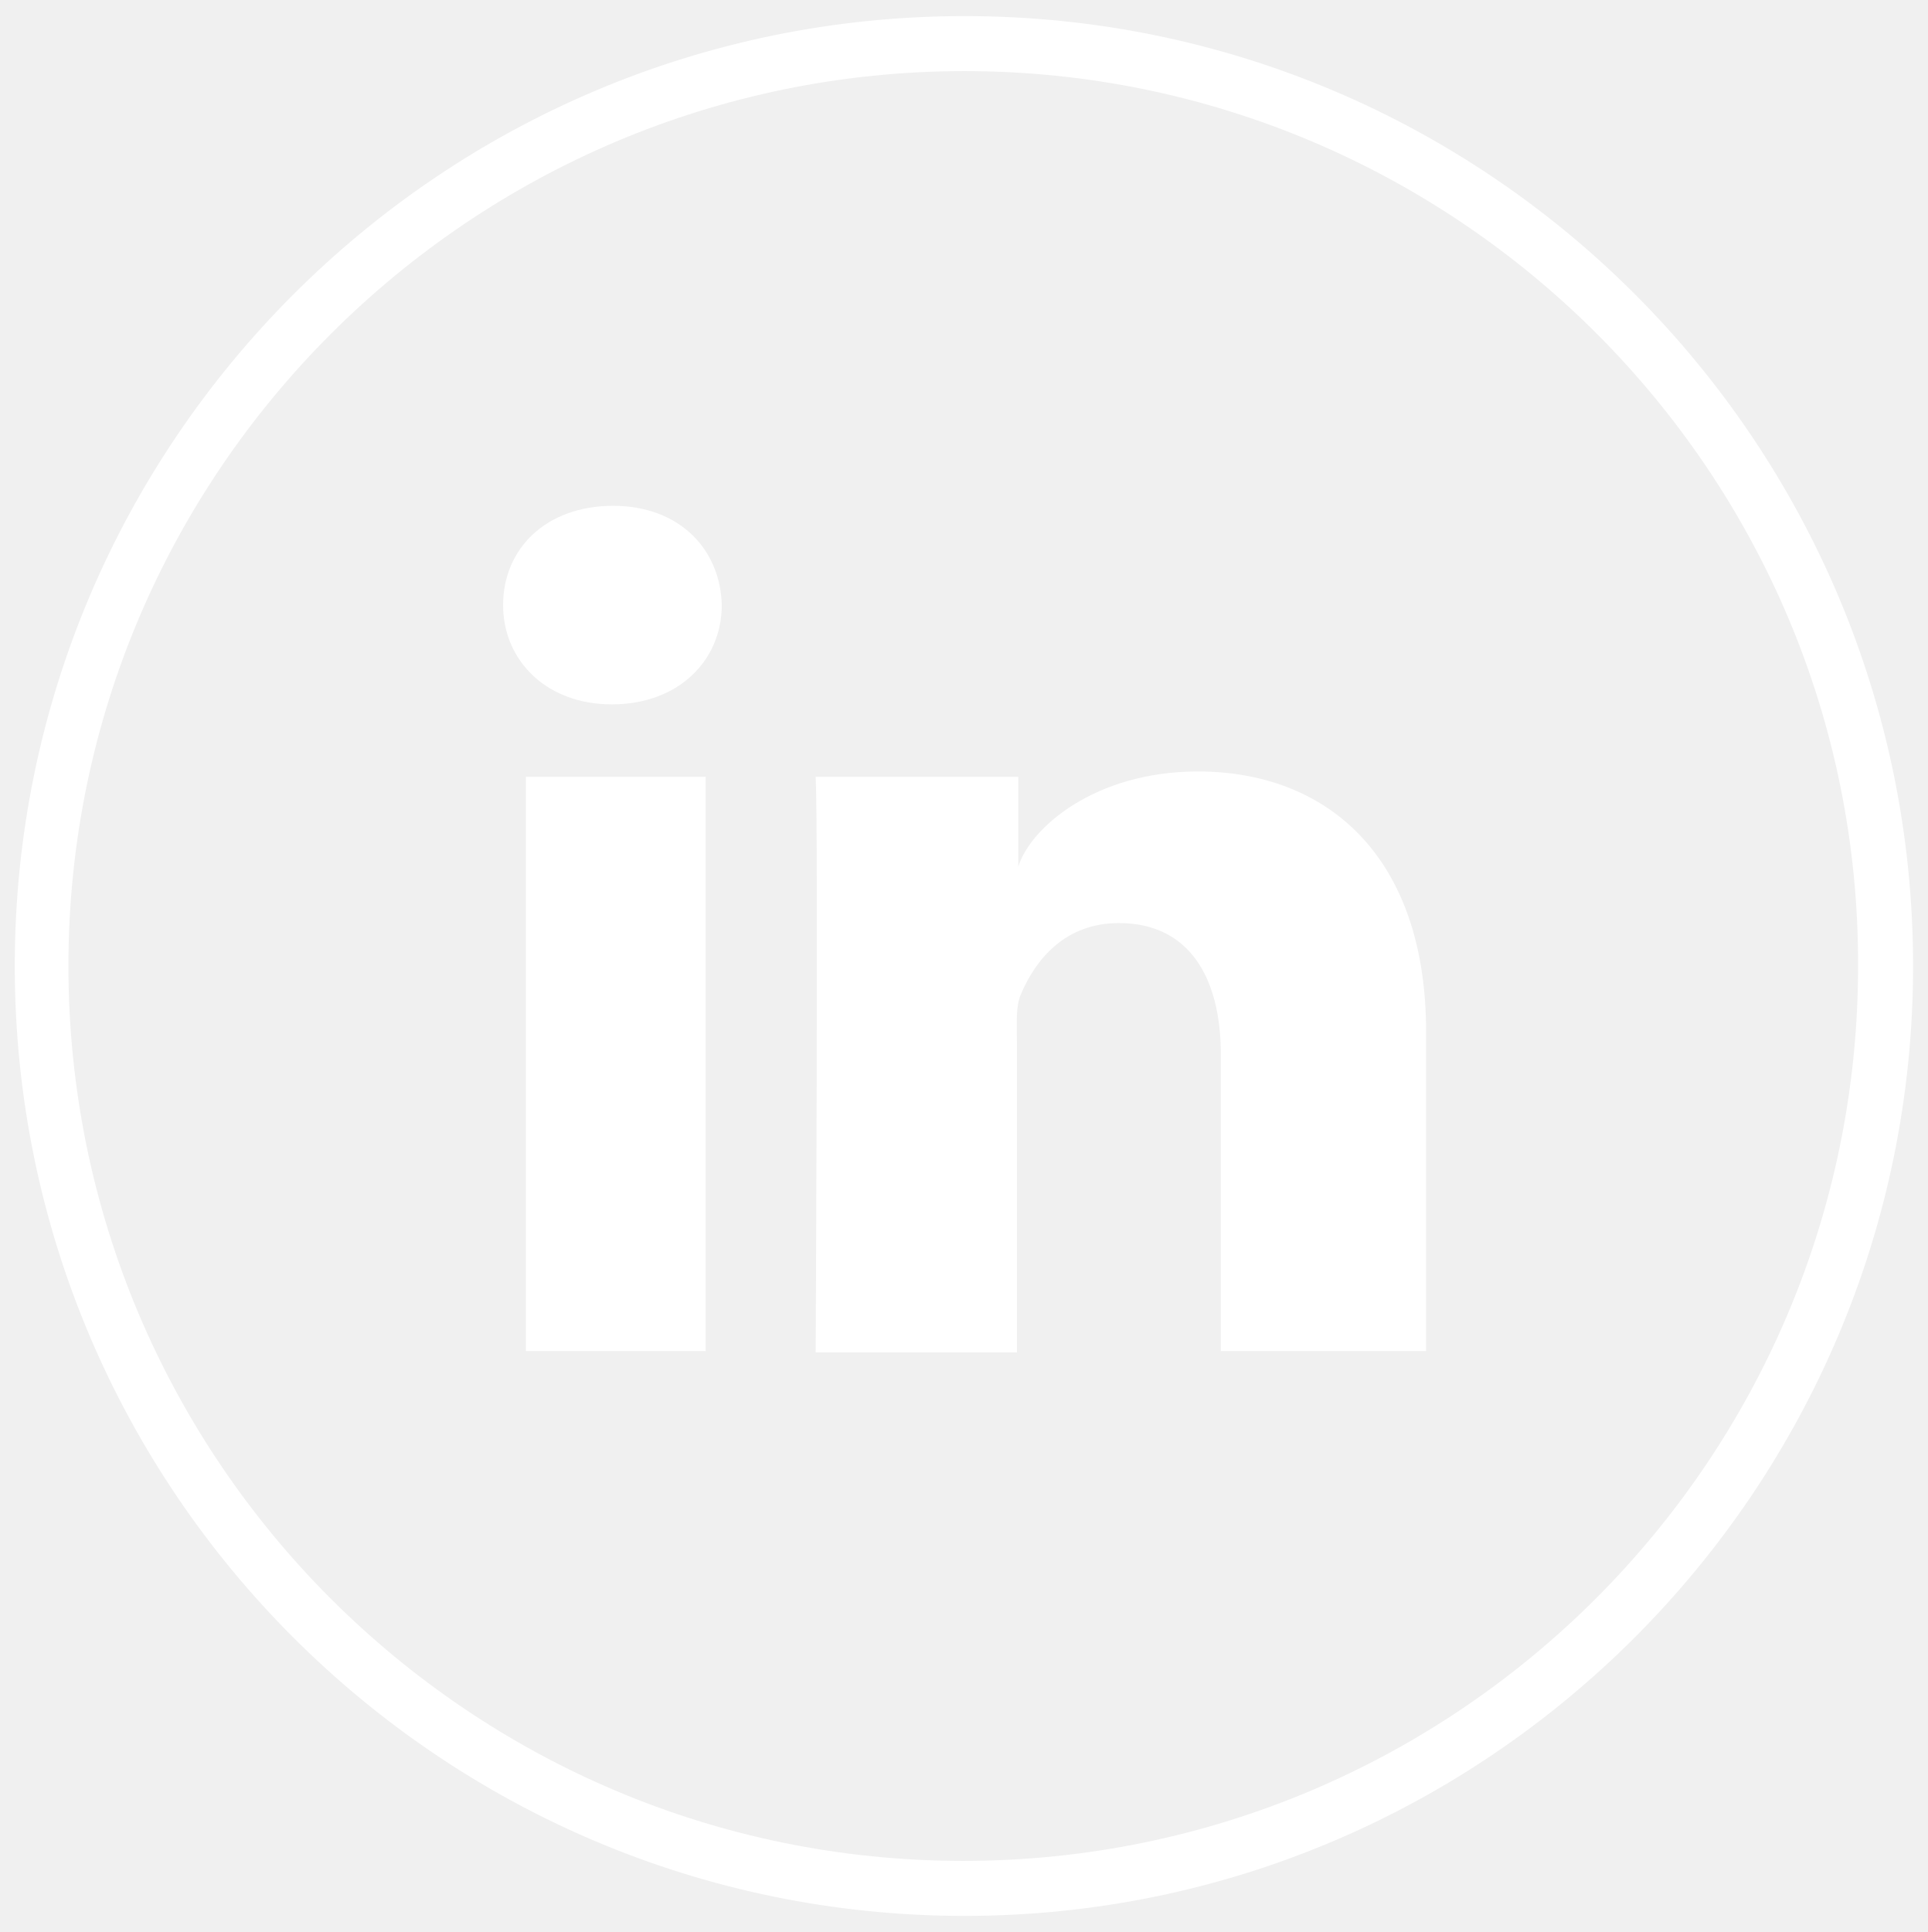
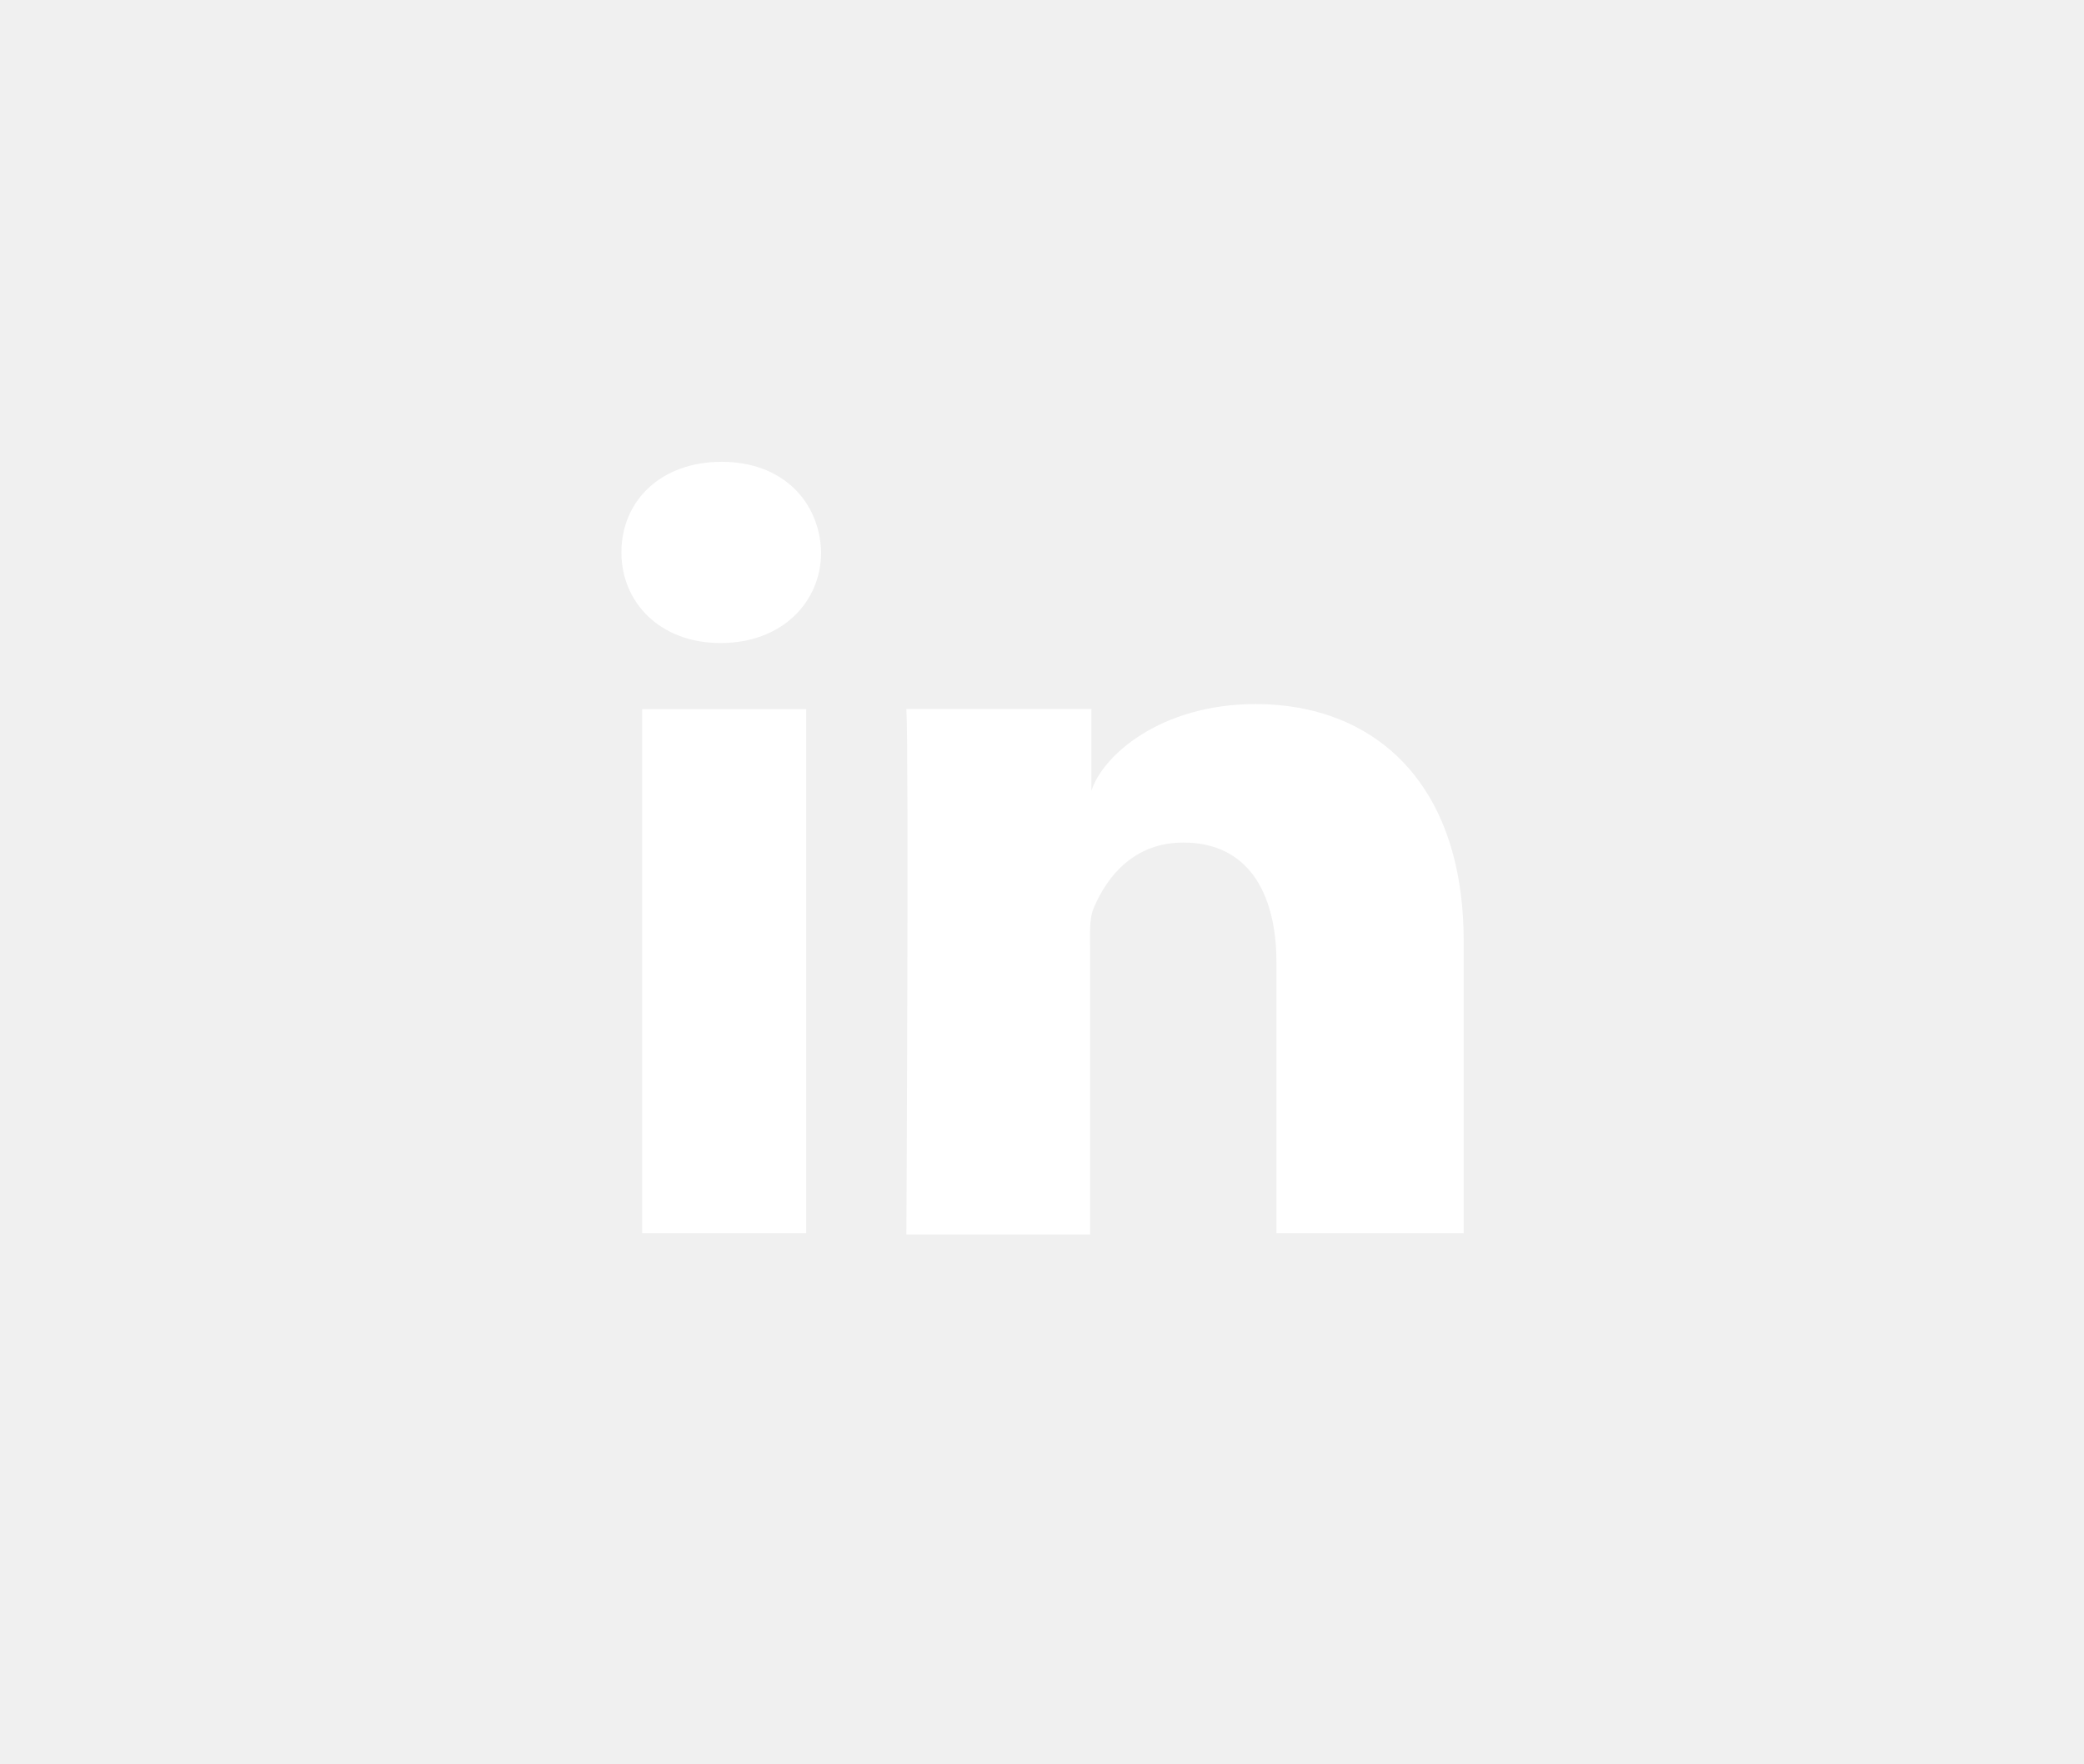
- <svg xmlns="http://www.w3.org/2000/svg" version="1.1" id="Layer_1" x="0px" y="0px" viewBox="0 0 143.7 144" enable-background="new 0 0 143.7 144" xml:space="preserve">
-   <g>
-     <path fill="#FFFFFF" d="M71.9,142.8c-39,0-70.8-31.7-70.8-70.8c0-39,31.7-70.8,70.8-70.8S142.6,33,142.6,72   C142.6,111,110.9,142.8,71.9,142.8z M71.9,5.3C35.1,5.3,5.1,35.2,5.1,72c0,36.8,29.9,66.7,66.7,66.7c36.8,0,66.7-29.9,66.7-66.7   C138.6,35.2,108.6,5.3,71.9,5.3z" />
-     <path fill="#FFFFFF" d="M52.6,100.7H39.2V57.9h13.4V100.7z M45.6,52.5L45.6,52.5c-4.9,0-8.1-3.3-8.1-7.4c0-4.2,3.2-7.4,8.2-7.4   c4.9,0,8,3.2,8.1,7.4C53.8,49.2,50.6,52.5,45.6,52.5z M106.2,100.7H91V78.6c0-5.8-2.4-9.8-7.6-9.8c-4,0-6.2,2.7-7.3,5.3   c-0.4,0.9-0.3,2.2-0.3,3.5v23.2H60.8c0,0,0.2-39.3,0-42.9h15.1v6.7c0.9-2.9,5.7-7.1,13.4-7.1c9.5,0,17,6.2,17,19.4V100.7z" />
-   </g>
+ <svg xmlns="http://www.w3.org/2000/svg" version="1.1" id="Layer_1" x="0px" y="0px" viewBox="0 0 936 792" enable-background="new 0 0 936 792" xml:space="preserve">
+   <path fill="#FFFFFF" d="M362.1,553.8h-73.7V318.5h73.7V553.8z M323.6,288.8L323.6,288.8c-27,0-44.5-18.1-44.5-40.7  c0-23.1,17.6-40.7,45.1-40.7c27,0,44,17.6,44.6,40.7C368.7,270.6,351.1,288.8,323.6,288.8z M656.9,553.8h-83.6V432.3  c0-31.9-13.2-53.9-41.8-53.9c-22,0-34.1,14.9-40.2,29.2c-2.2,5-1.7,12.1-1.7,19.2v127.6h-82.5c0,0,1.1-216.1,0-236h83.1v36.8  c5-16,31.3-39,73.7-39c52.2,0,93.5,34.1,93.5,106.7v130.9H656.9z" />
</svg>
